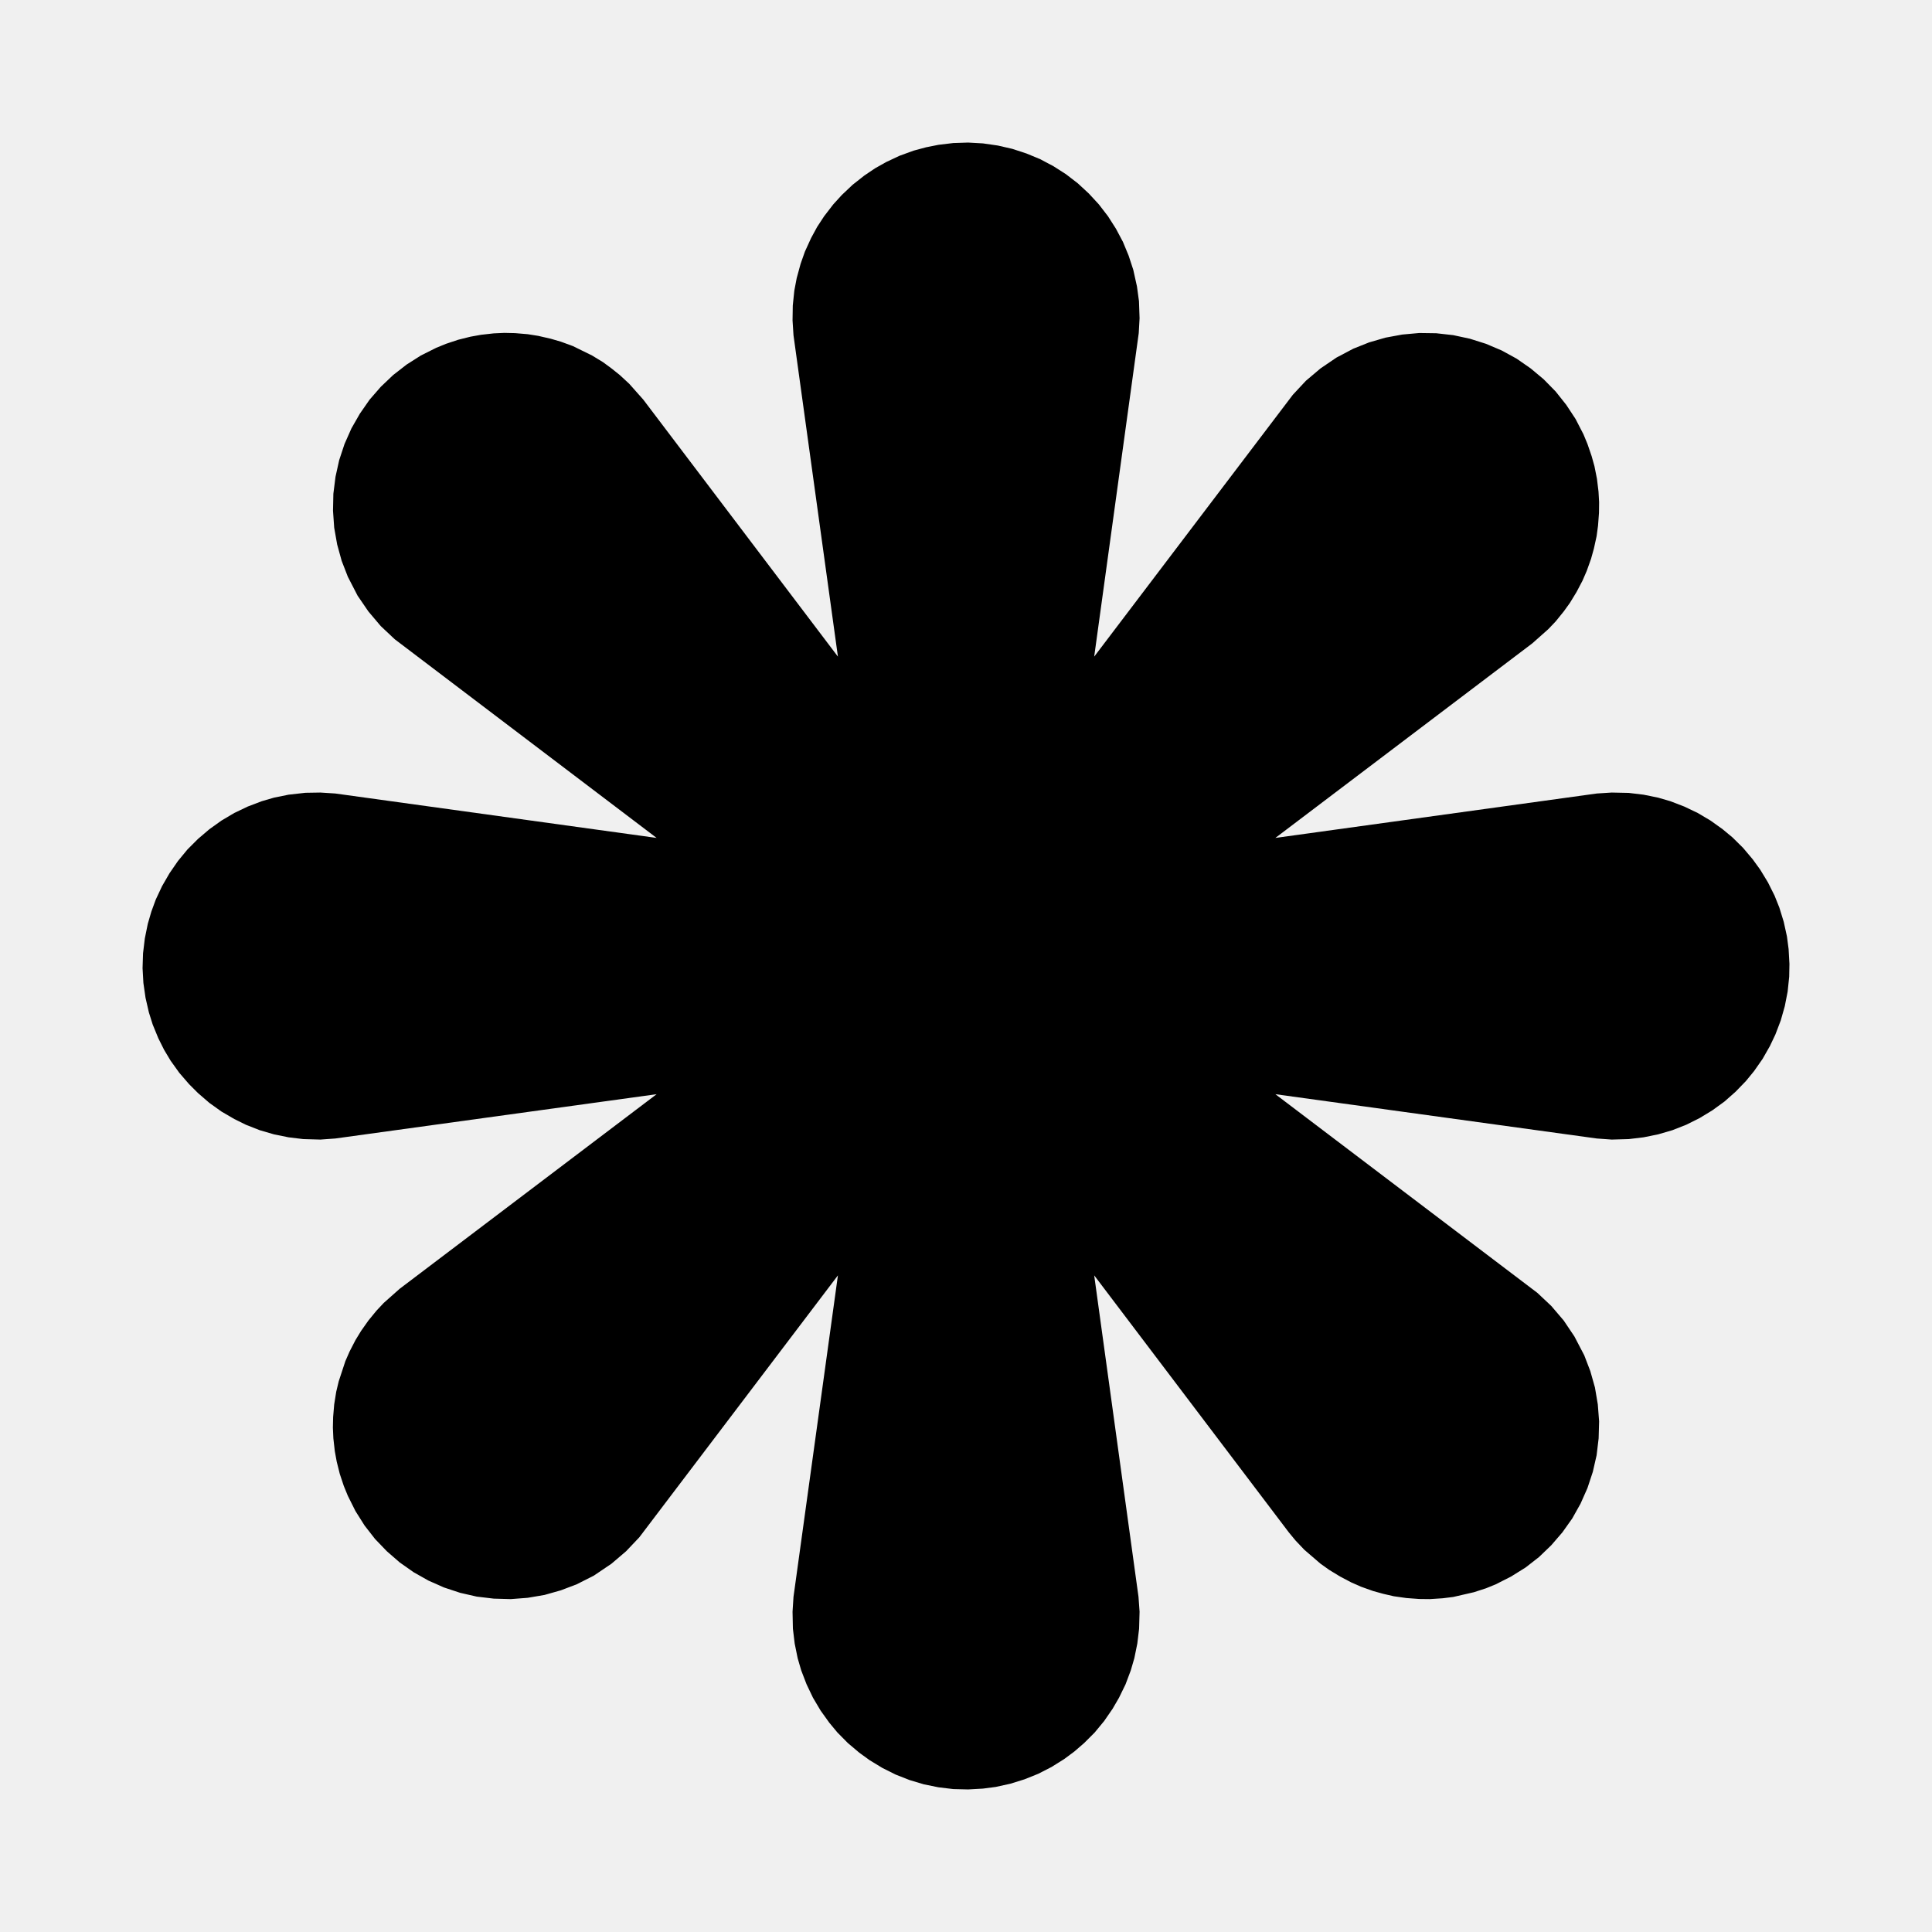
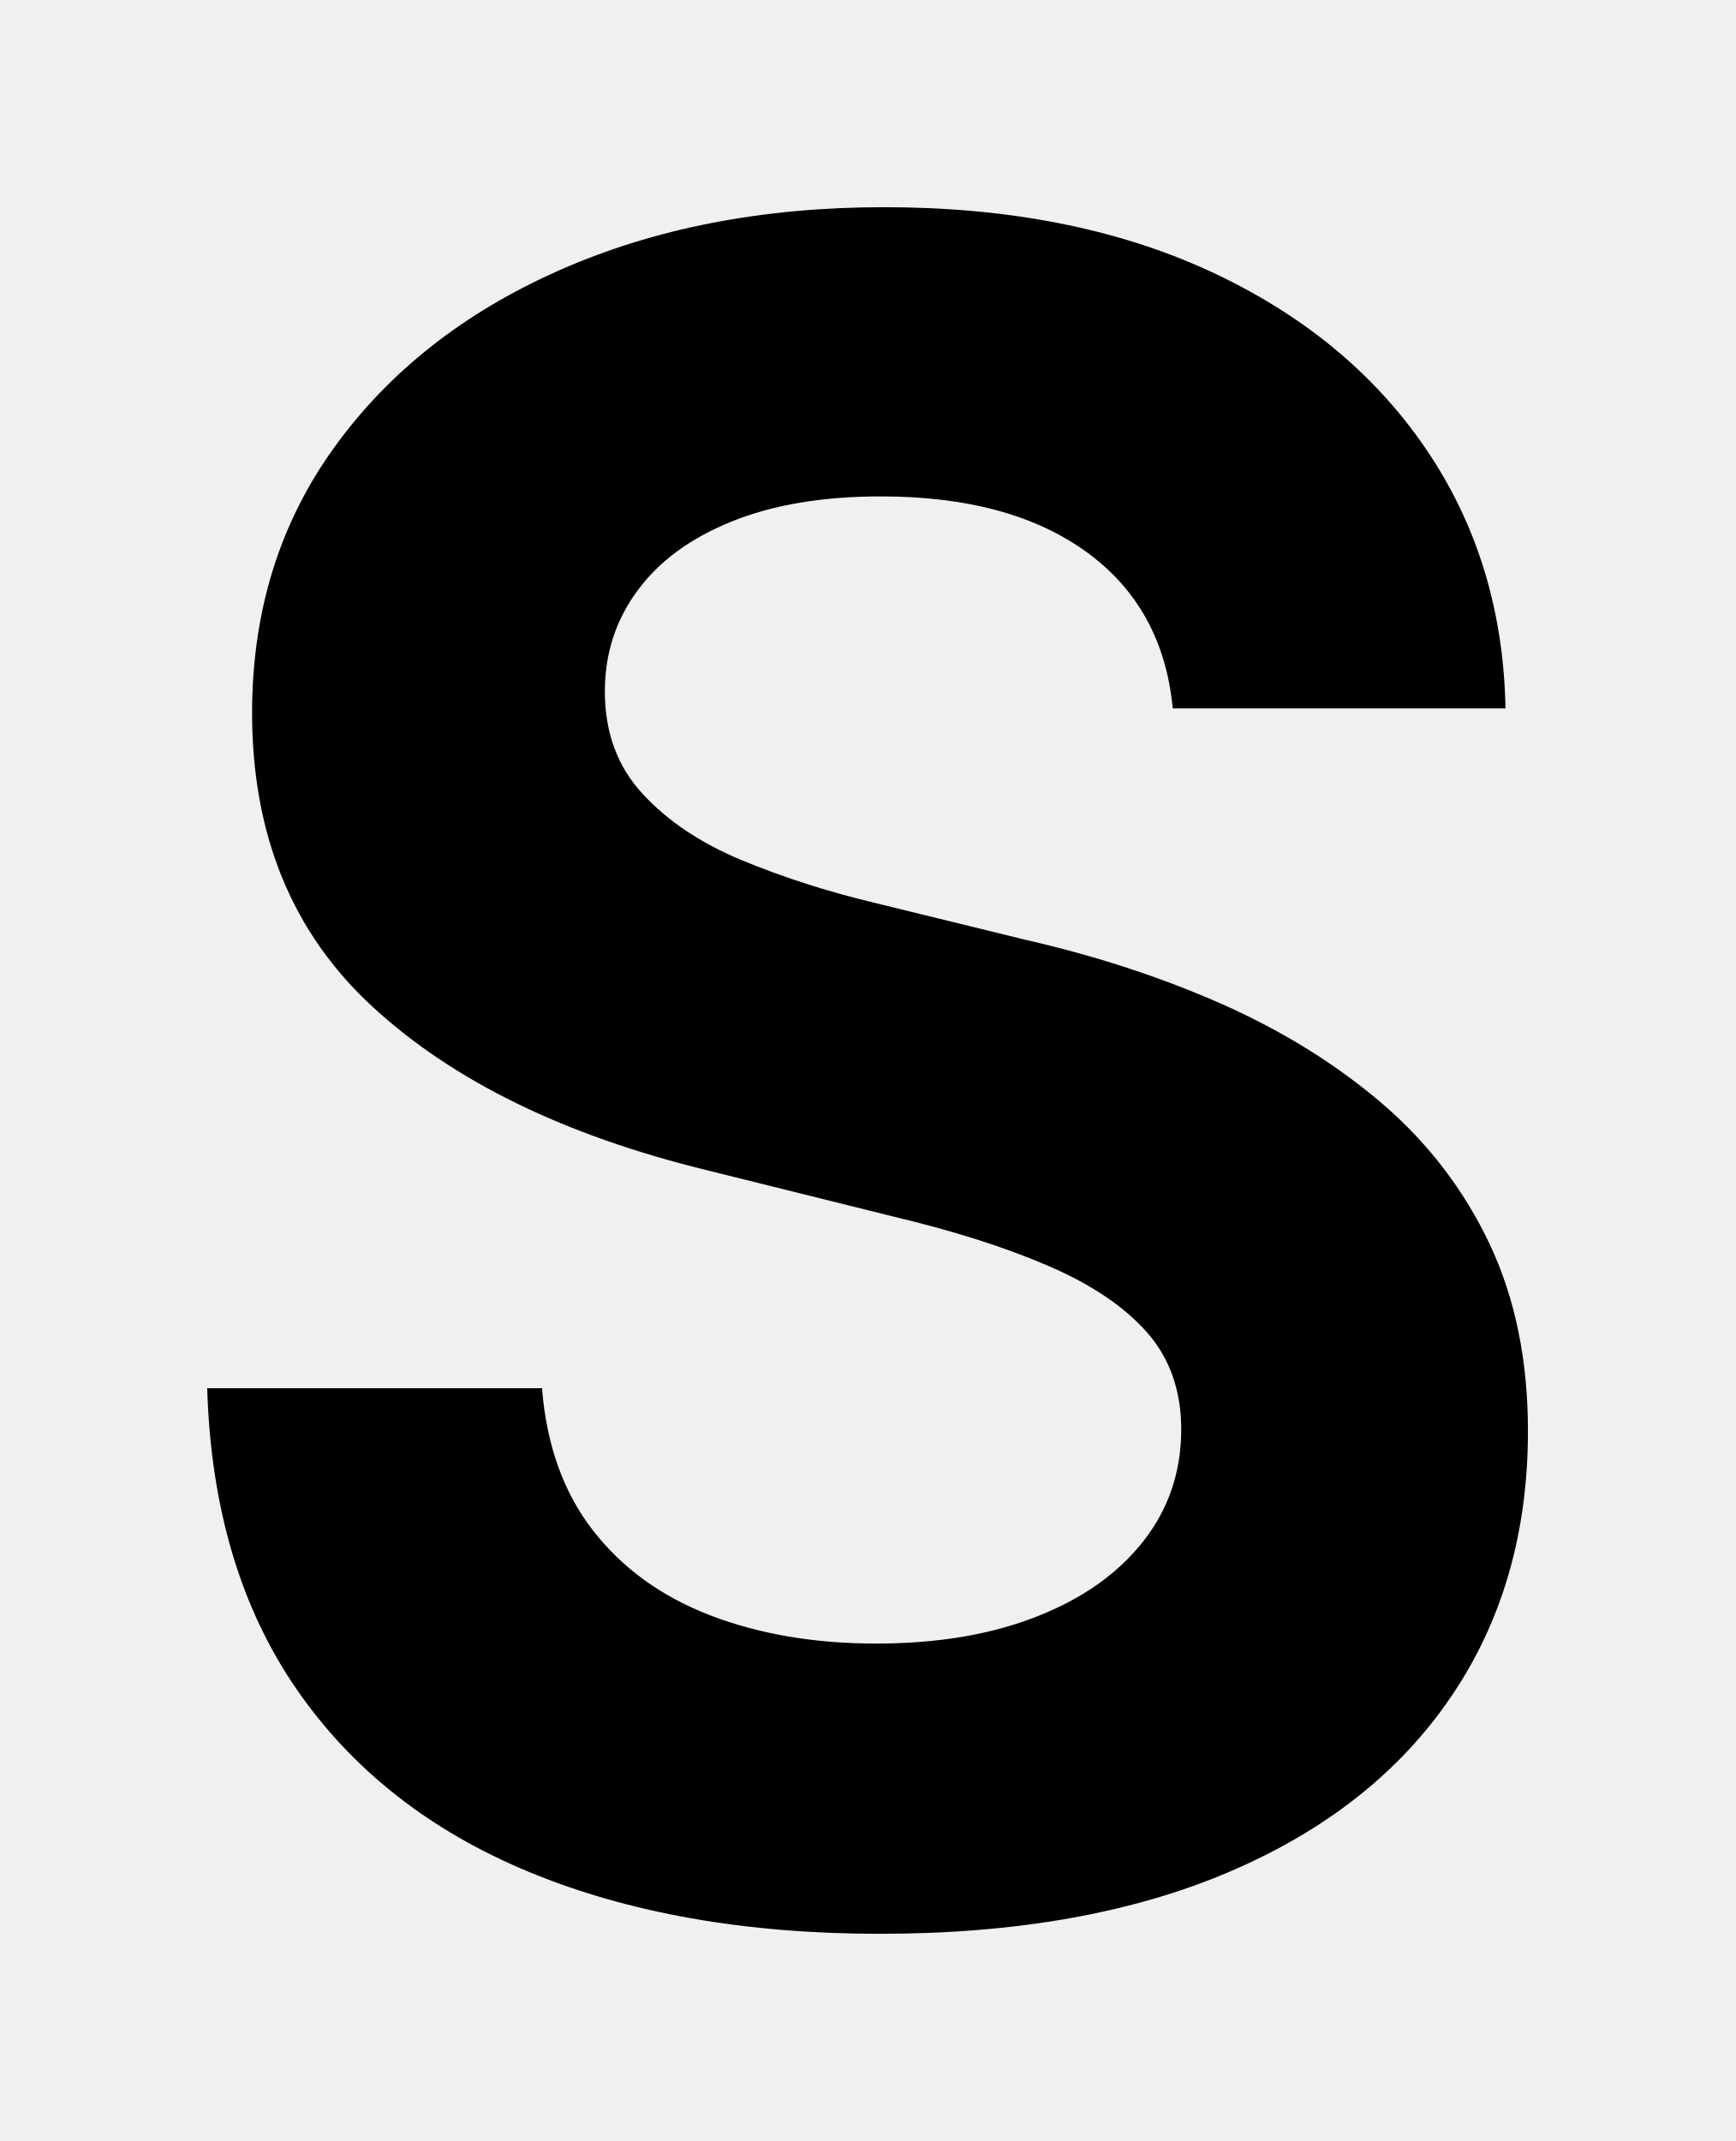
- <svg xmlns="http://www.w3.org/2000/svg" viewBox="-12 -12 162.62 162.62">
+ <svg xmlns="http://www.w3.org/2000/svg" viewBox="-12 -12 100.49 124">
  <style>path{fill:#000000}@media (prefers-color-scheme:dark){path{fill:#ffffff}}</style>
-   <path fill-rule="evenodd" d="M68.24 0.04 66.99 0.19 65.94 0.4 64.9 0.68 63.72 1.11 62.59 1.64 61.65 2.17 60.76 2.77 59.77 3.55 58.86 4.41 58.14 5.2 57.37 6.2 56.78 7.1 56.27 8.04 55.75 9.18 55.39 10.2 55.06 11.41 54.86 12.46 54.73 13.71 54.71 14.97 54.79 16.22 58.53 43.27 42.15 21.64 40.96 20.3 40.17 19.57 39.47 19.01 38.75 18.48 37.83 17.92 36.22 17.13 35.21 16.76 34.35 16.51 33.3 16.27 32.42 16.13 31.35 16.04 30.45 16.02 29.56 16.06 28.49 16.18 27.6 16.34 26.56 16.6 25.54 16.94 24.71 17.28 23.43 17.92 22.22 18.69 21.09 19.57 20.05 20.56 19.11 21.64 18.29 22.82 17.58 24.06 17 25.37 16.55 26.73 16.24 28.13 16.06 29.56 16.03 30.99 16.13 32.42 16.38 33.83 16.76 35.21 17.28 36.55 18.1 38.14 19.01 39.47 20.05 40.7 21.23 41.81 43.27 58.53 16.22 54.79 14.97 54.71 13.71 54.73 12.29 54.89 11.06 55.14 10.03 55.44 8.85 55.89 7.72 56.43 6.64 57.07 5.62 57.8 4.67 58.61 3.78 59.5 2.98 60.47 2.27 61.5 1.64 62.59 1.11 63.72 0.74 64.73 0.44 65.76 0.19 66.99 0.04 68.24 0 69.49 0.07 70.74 0.25 71.99 0.53 73.21 0.85 74.23 1.33 75.4 1.81 76.36 2.36 77.28 3.09 78.3 3.91 79.25 4.67 80.01 5.62 80.83 6.64 81.56 7.72 82.19 8.69 82.67 9.86 83.13 11.06 83.48 12.29 83.73 13.53 83.88 14.97 83.92 16.22 83.83 43.27 80.1 21.64 96.48 20.3 97.67 19.69 98.32 19.01 99.15 18.39 100.03 17.92 100.8 17.43 101.75 17.07 102.57 16.51 104.27 16.3 105.15 16.13 106.21 16.04 107.28 16.02 108.17 16.06 109.07 16.18 110.14 16.34 111.02 16.6 112.06 16.94 113.08 17.28 113.91 17.92 115.19 18.69 116.41 19.57 117.54 20.56 118.57 21.64 119.51 22.82 120.34 24.06 121.04 25.37 121.62 26.73 122.07 28.13 122.39 29.56 122.56 30.99 122.6 32.42 122.49 33.83 122.25 35.21 121.86 36.55 121.35 37.99 120.62 39.47 119.62 40.7 118.57 41.81 117.4 58.53 95.35 54.79 122.41 54.71 123.66 54.74 125.09 54.89 126.34 55.14 127.57 55.44 128.6 55.89 129.77 56.43 130.9 57.07 131.98 57.8 133 58.49 133.83 59.37 134.72 60.33 135.53 61.2 136.16 62.27 136.81 63.39 137.37 64.56 137.83 65.76 138.19 66.99 138.44 68.24 138.59 69.49 138.62 70.74 138.55 71.81 138.41 73.04 138.14 74.23 137.77 75.4 137.3 76.51 136.73 77.58 136.06 78.44 135.42 79.25 134.72 80.14 133.83 80.94 132.86 81.65 131.83 82.19 130.9 82.74 129.77 83.18 128.6 83.48 127.57 83.73 126.34 83.88 125.09 83.92 123.66 83.83 122.41 80.1 95.35 96.48 116.98 97.05 117.67 97.79 118.45 99.15 119.62 99.88 120.14 100.8 120.7 101.75 121.2 102.57 121.56 103.58 121.92 104.45 122.16 105.32 122.36 106.38 122.51 107.46 122.59 108.35 122.6 109.43 122.53 110.32 122.42 112.06 122.02 113.08 121.69 113.91 121.35 115.19 120.7 116.41 119.94 117.54 119.06 118.57 118.07 119.51 116.98 120.34 115.81 121.04 114.56 121.62 113.25 122.07 111.89 122.39 110.49 122.56 109.07 122.6 107.64 122.49 106.21 122.25 104.79 121.86 103.41 121.35 102.08 120.52 100.49 119.62 99.15 118.57 97.92 117.4 96.82 95.35 80.1 122.41 83.83 123.66 83.92 125.09 83.88 126.34 83.73 127.57 83.48 128.77 83.13 129.94 82.67 131.06 82.11 132.13 81.46 133.15 80.72 134.09 79.89 134.96 78.99 135.64 78.16 136.36 77.13 136.98 76.04 137.44 75.07 137.89 73.89 138.23 72.69 138.47 71.46 138.6 70.21 138.62 69.13 138.55 67.88 138.41 66.82 138.14 65.59 137.77 64.39 137.37 63.39 136.81 62.27 136.16 61.2 135.53 60.33 134.72 59.37 133.83 58.49 133 57.8 131.98 57.07 130.9 56.43 129.77 55.89 128.6 55.44 127.57 55.14 126.34 54.89 125.09 54.74 123.66 54.71 122.41 54.79 95.35 58.53 116.98 42.15 118.32 40.96 118.94 40.31 119.62 39.47 120.14 38.75 120.7 37.83 121.2 36.88 121.56 36.05 121.92 35.04 122.16 34.18 122.39 33.13 122.51 32.24 122.59 31.17 122.6 30.27 122.55 29.38 122.42 28.31 122.21 27.25 121.97 26.39 121.62 25.37 121.28 24.55 120.62 23.27 119.83 22.07 118.94 20.95 117.94 19.93 116.84 19.01 115.66 18.19 114.4 17.5 113.08 16.94 111.72 16.51 110.32 16.21 108.89 16.05 107.46 16.03 106.03 16.16 104.62 16.42 103.24 16.82 101.91 17.35 100.49 18.1 99.15 19.01 97.92 20.05 96.82 21.23 80.1 43.27 83.85 16.04 83.92 14.79 83.87 13.35 83.7 12.11 83.39 10.71 83 9.52 82.52 8.36 81.93 7.25 81.26 6.2 80.49 5.2 79.64 4.28 78.72 3.43 77.72 2.66 76.67 1.99 75.56 1.4 74.4 0.92 73.21 0.53 71.99 0.25 70.74 0.07 69.49 0Z" />
+   <path fill-rule="nonzero" d="M38.95 100Q27.28 100 18.62 96.41Q9.97 92.82 5.14 85.78Q0.31 78.75 0 68.4H19.39Q19.78 73.32 22.32 76.61Q24.87 79.91 29.12 81.55Q33.38 83.19 38.74 83.19Q44.07 83.19 48.03 81.63Q52 80.08 54.21 77.27Q56.41 74.47 56.41 70.79Q56.41 67.43 54.44 65.18Q52.46 62.93 48.72 61.32Q44.98 59.7 39.66 58.44L28.96 55.78Q16.61 52.77 9.61 46.34Q2.6 39.91 2.6 29.29Q2.6 20.5 7.36 13.91Q12.11 7.32 20.38 3.66Q28.64 0 39.2 0Q50 0 58.03 3.69Q66.06 7.39 70.54 13.94Q75.03 20.49 75.19 29.03H55.92Q55.36 23.18 50.91 19.96Q46.47 16.75 39.02 16.75Q33.95 16.75 30.36 18.21Q26.78 19.66 24.91 22.22Q23.03 24.77 23.03 28.04Q23.03 31.61 25.21 33.97Q27.39 36.34 30.96 37.82Q34.53 39.3 38.61 40.28L47.39 42.43Q53.53 43.83 58.83 46.18Q64.12 48.54 68.1 51.96Q72.07 55.39 74.28 60.07Q76.49 64.76 76.49 70.88Q76.49 79.73 72.03 86.28Q67.57 92.84 59.17 96.42Q50.78 100 38.95 100Z" />
</svg>
